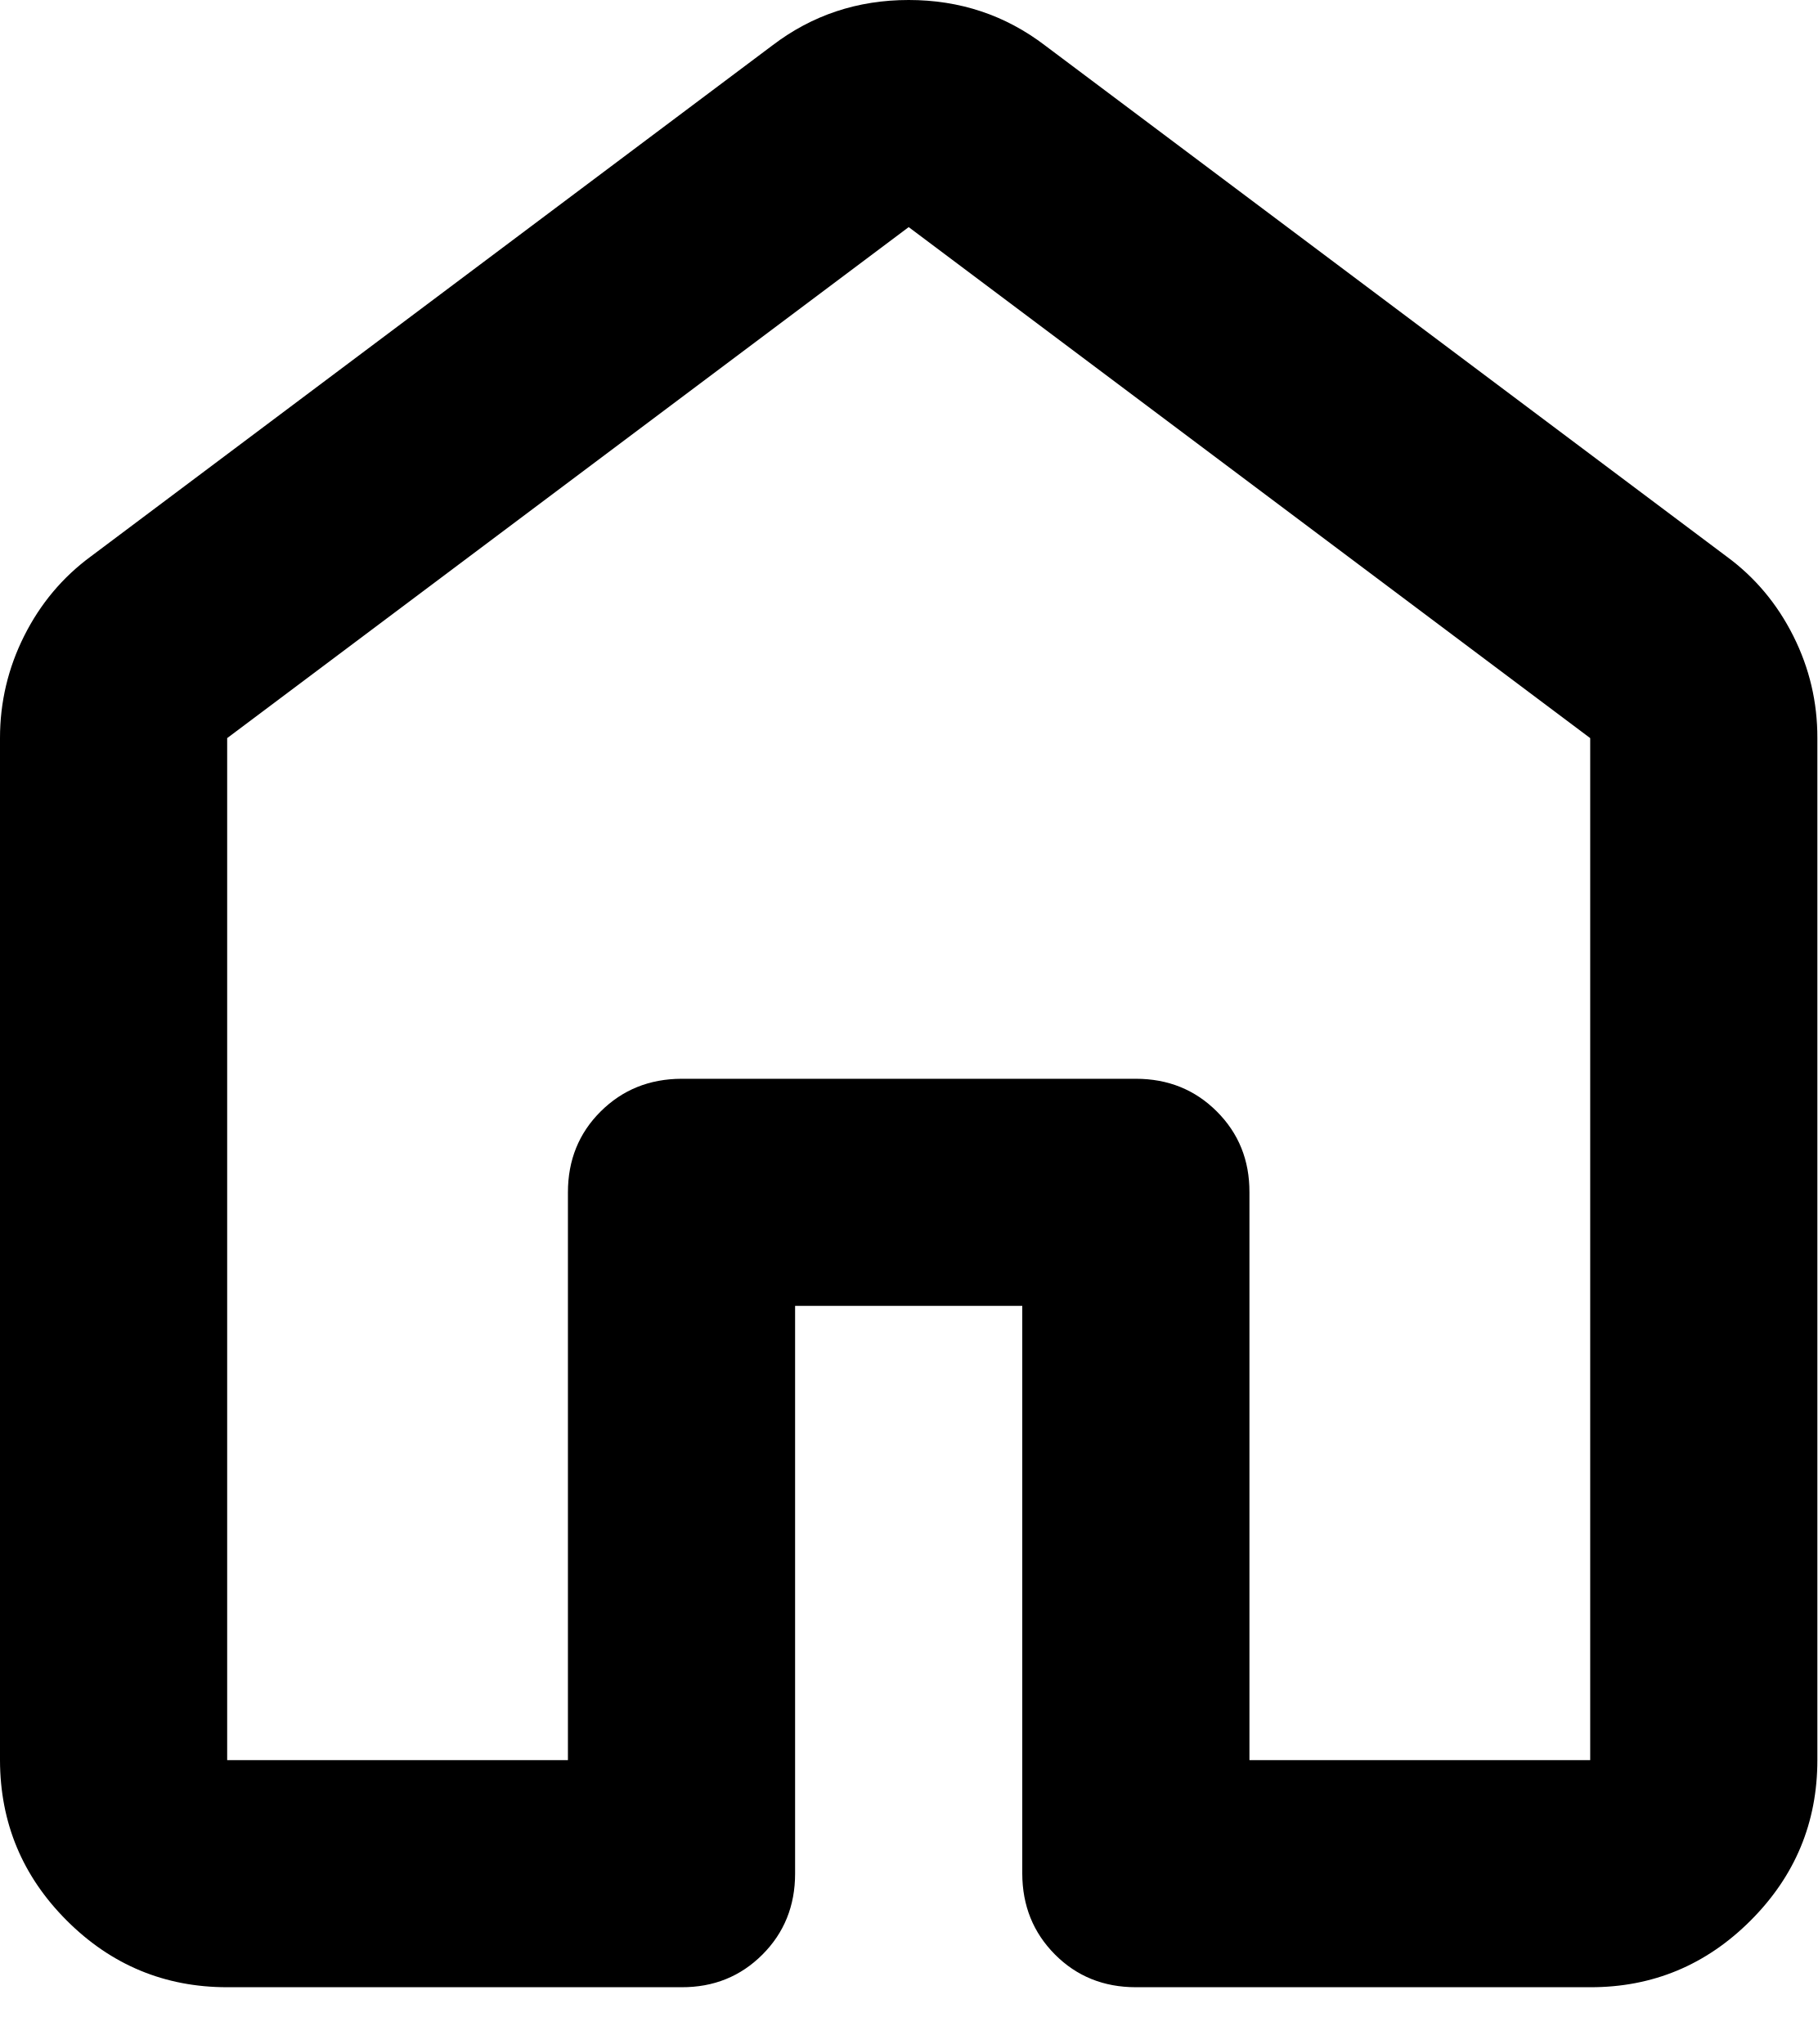
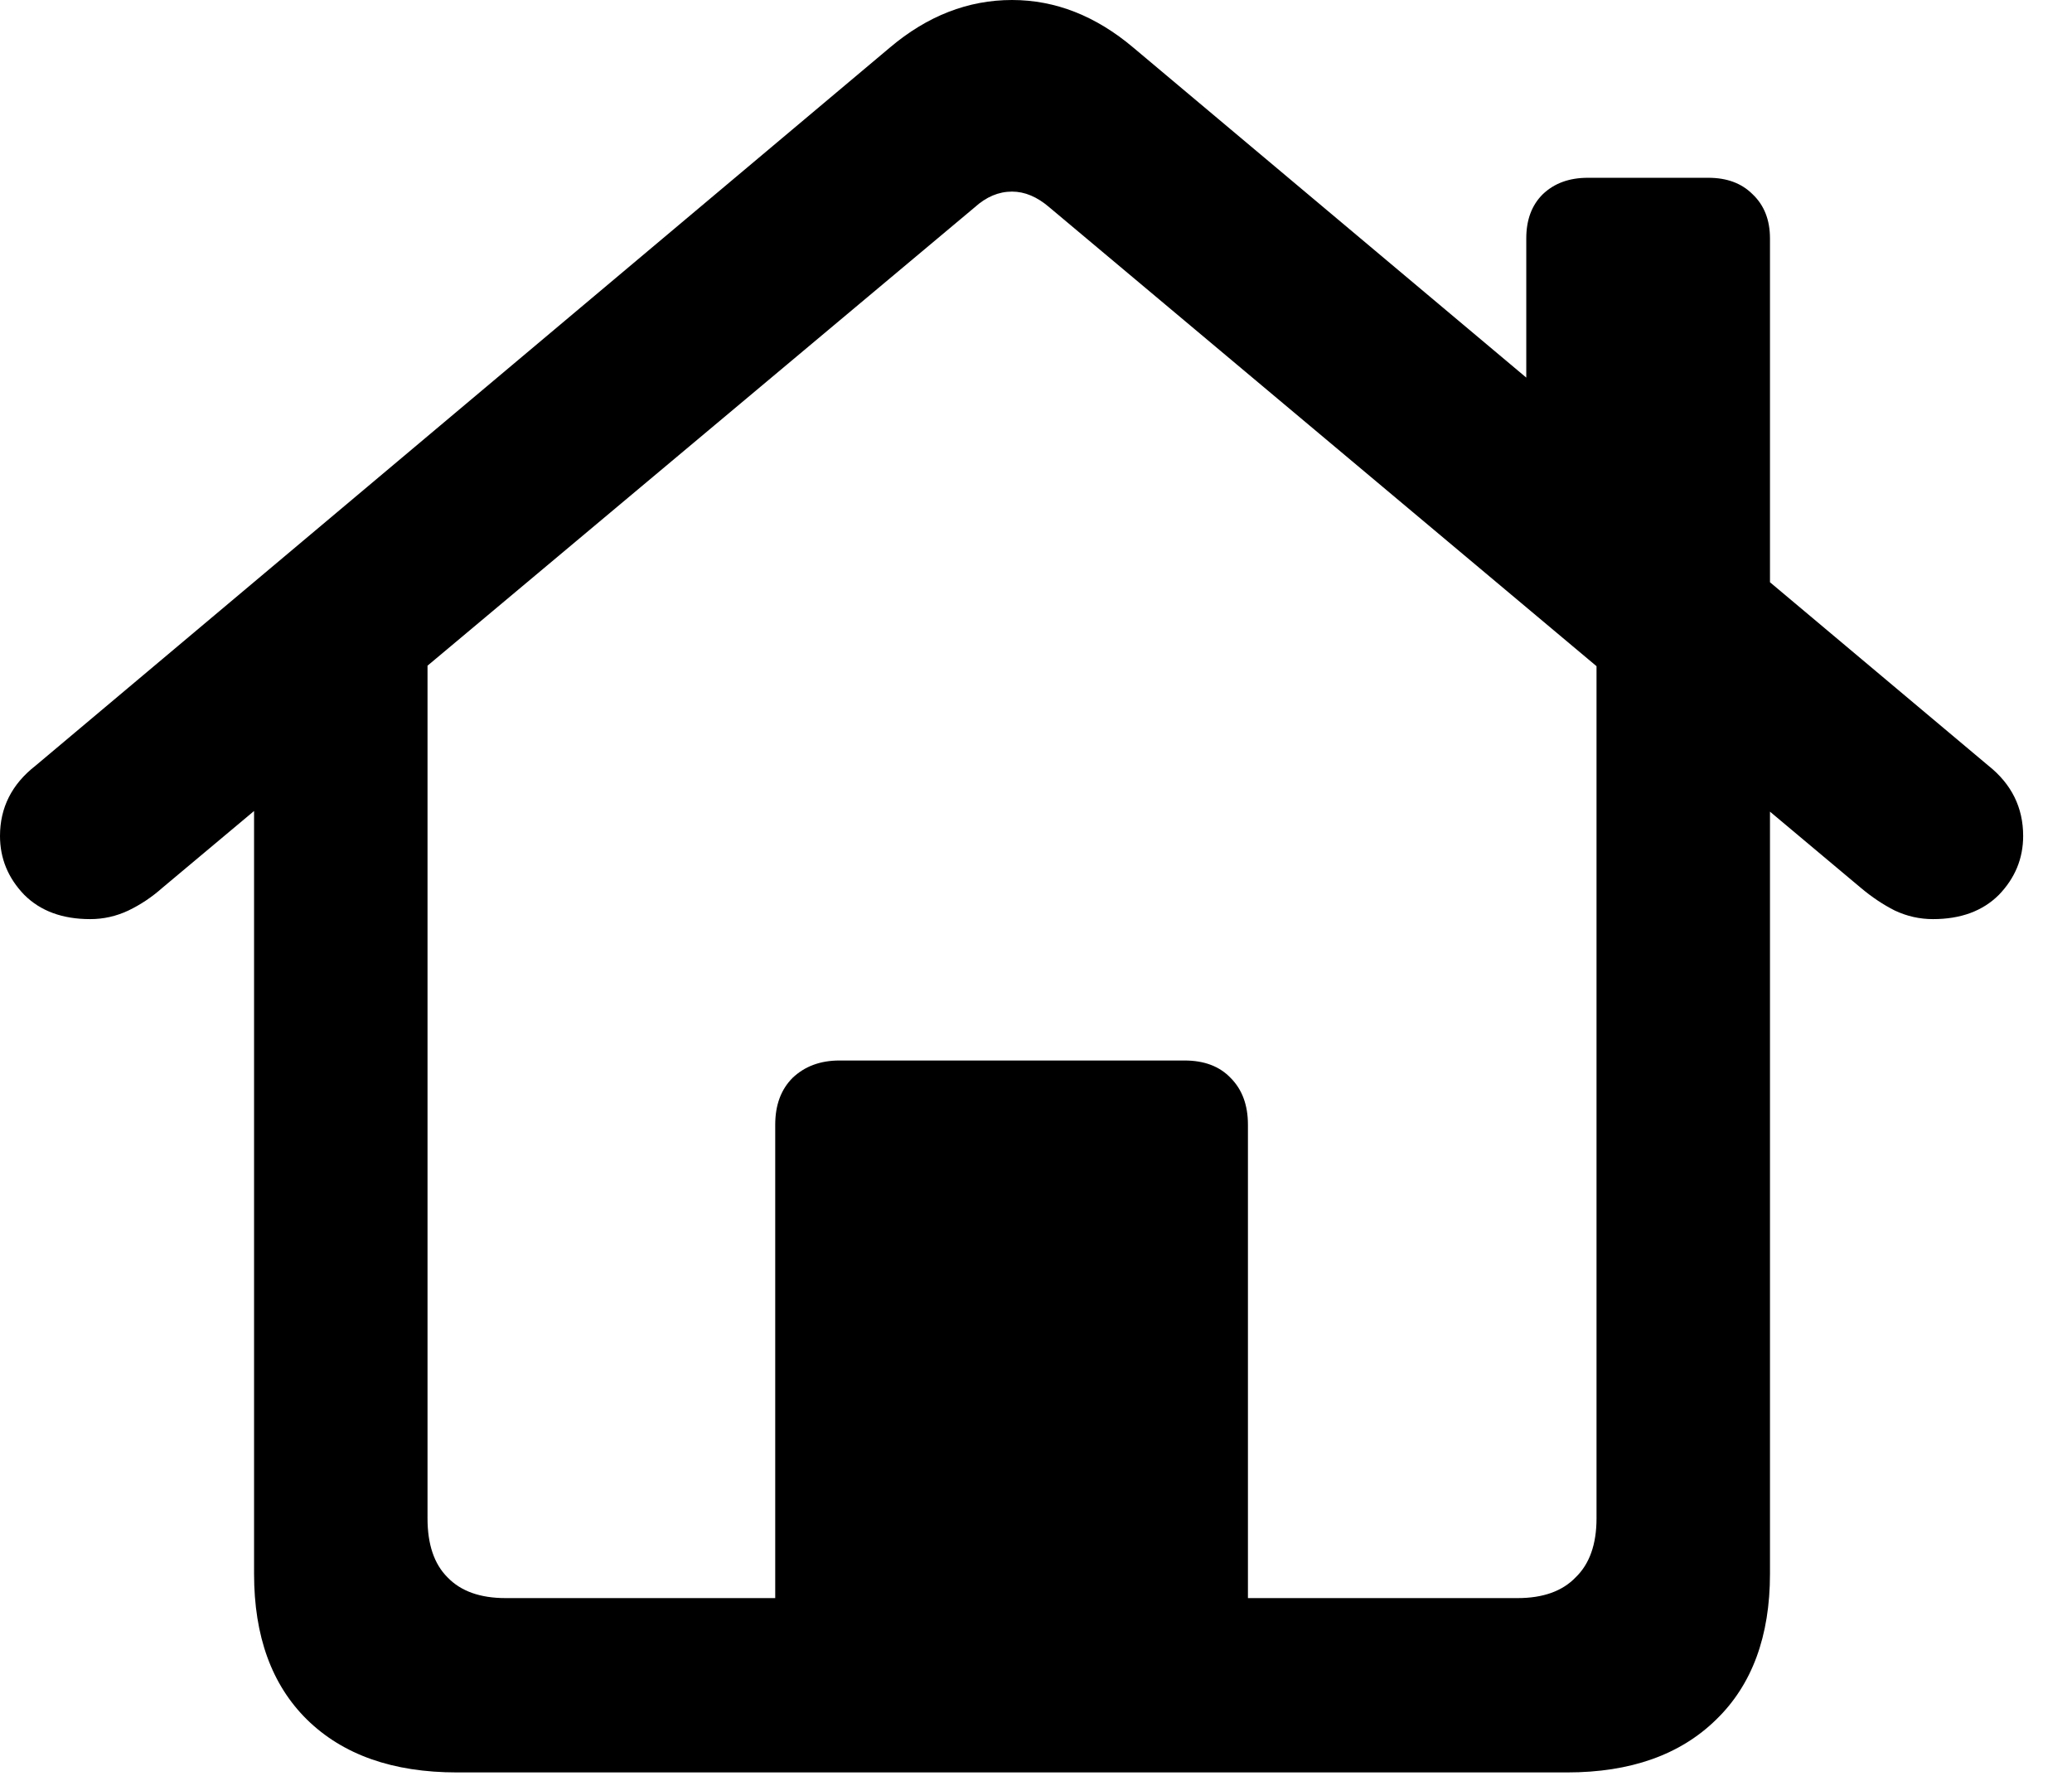
- <svg xmlns="http://www.w3.org/2000/svg" width="16" height="18" viewBox="0 0 16 18" fill="none">
-   <path d="M2 15.5H5V10.5C5 10.217 5.096 9.979 5.288 9.788C5.48 9.597 5.717 9.501 6 9.5H10C10.283 9.5 10.521 9.596 10.713 9.788C10.905 9.98 11.001 10.217 11 10.5V15.5H14V6.5L8 2L2 6.5V15.5ZM0 15.5V6.5C0 6.183 0.071 5.883 0.213 5.6C0.355 5.317 0.551 5.083 0.8 4.9L6.8 0.4C7.15 0.133 7.55 0 8 0C8.45 0 8.85 0.133 9.2 0.4L15.2 4.9C15.45 5.083 15.646 5.317 15.788 5.6C15.93 5.883 16.001 6.183 16 6.5V15.5C16 16.05 15.804 16.521 15.412 16.913C15.02 17.305 14.549 17.501 14 17.5H10C9.717 17.5 9.479 17.404 9.288 17.212C9.097 17.02 9.001 16.783 9 16.5V11.5H7V16.5C7 16.783 6.904 17.021 6.712 17.213C6.52 17.405 6.283 17.501 6 17.5H2C1.45 17.5 0.979 17.304 0.588 16.913C0.197 16.522 0.001 16.051 0 15.5Z" fill="black" />
+ <svg xmlns="http://www.w3.org/2000/svg" width="21" height="18" viewBox="0 0 21 18" fill="none">
+   <path d="M7.857 16.594V11.399C7.857 11.2 7.916 11.042 8.033 10.925C8.156 10.808 8.314 10.749 8.508 10.749H12.006C12.205 10.749 12.36 10.808 12.472 10.925C12.589 11.042 12.648 11.2 12.648 11.399V16.594H7.857ZM0.914 9.316C0.633 9.316 0.41 9.234 0.246 9.07C0.082 8.9 0 8.701 0 8.473C0 8.186 0.12 7.948 0.36 7.761L9.018 0.483C9.398 0.161 9.812 0 10.257 0C10.696 0 11.106 0.161 11.487 0.483L20.153 7.761C20.388 7.948 20.505 8.186 20.505 8.473C20.505 8.701 20.423 8.9 20.259 9.07C20.095 9.234 19.872 9.316 19.591 9.316C19.456 9.316 19.327 9.287 19.204 9.229C19.087 9.17 18.973 9.094 18.861 9L10.635 2.101C10.512 1.995 10.386 1.942 10.257 1.942C10.122 1.942 9.996 1.995 9.879 2.101L1.644 9C1.538 9.094 1.424 9.17 1.301 9.229C1.178 9.287 1.049 9.316 0.914 9.316ZM15.469 4.315V2.417C15.469 2.229 15.524 2.08 15.636 1.969C15.753 1.857 15.905 1.802 16.093 1.802H17.314C17.502 1.802 17.651 1.857 17.763 1.969C17.88 2.08 17.939 2.229 17.939 2.417V6.39L15.469 4.315ZM4.632 17.965C3.981 17.965 3.475 17.786 3.111 17.429C2.754 17.077 2.575 16.585 2.575 15.952V6.68L4.333 5.493V15.39C4.333 15.653 4.4 15.852 4.535 15.987C4.67 16.128 4.866 16.198 5.124 16.198H15.381C15.639 16.198 15.835 16.128 15.97 15.987C16.11 15.852 16.181 15.653 16.181 15.39V5.484L17.939 6.68V15.952C17.939 16.585 17.757 17.077 17.394 17.429C17.03 17.786 16.526 17.965 15.882 17.965H4.632Z" fill="black" />
</svg>
